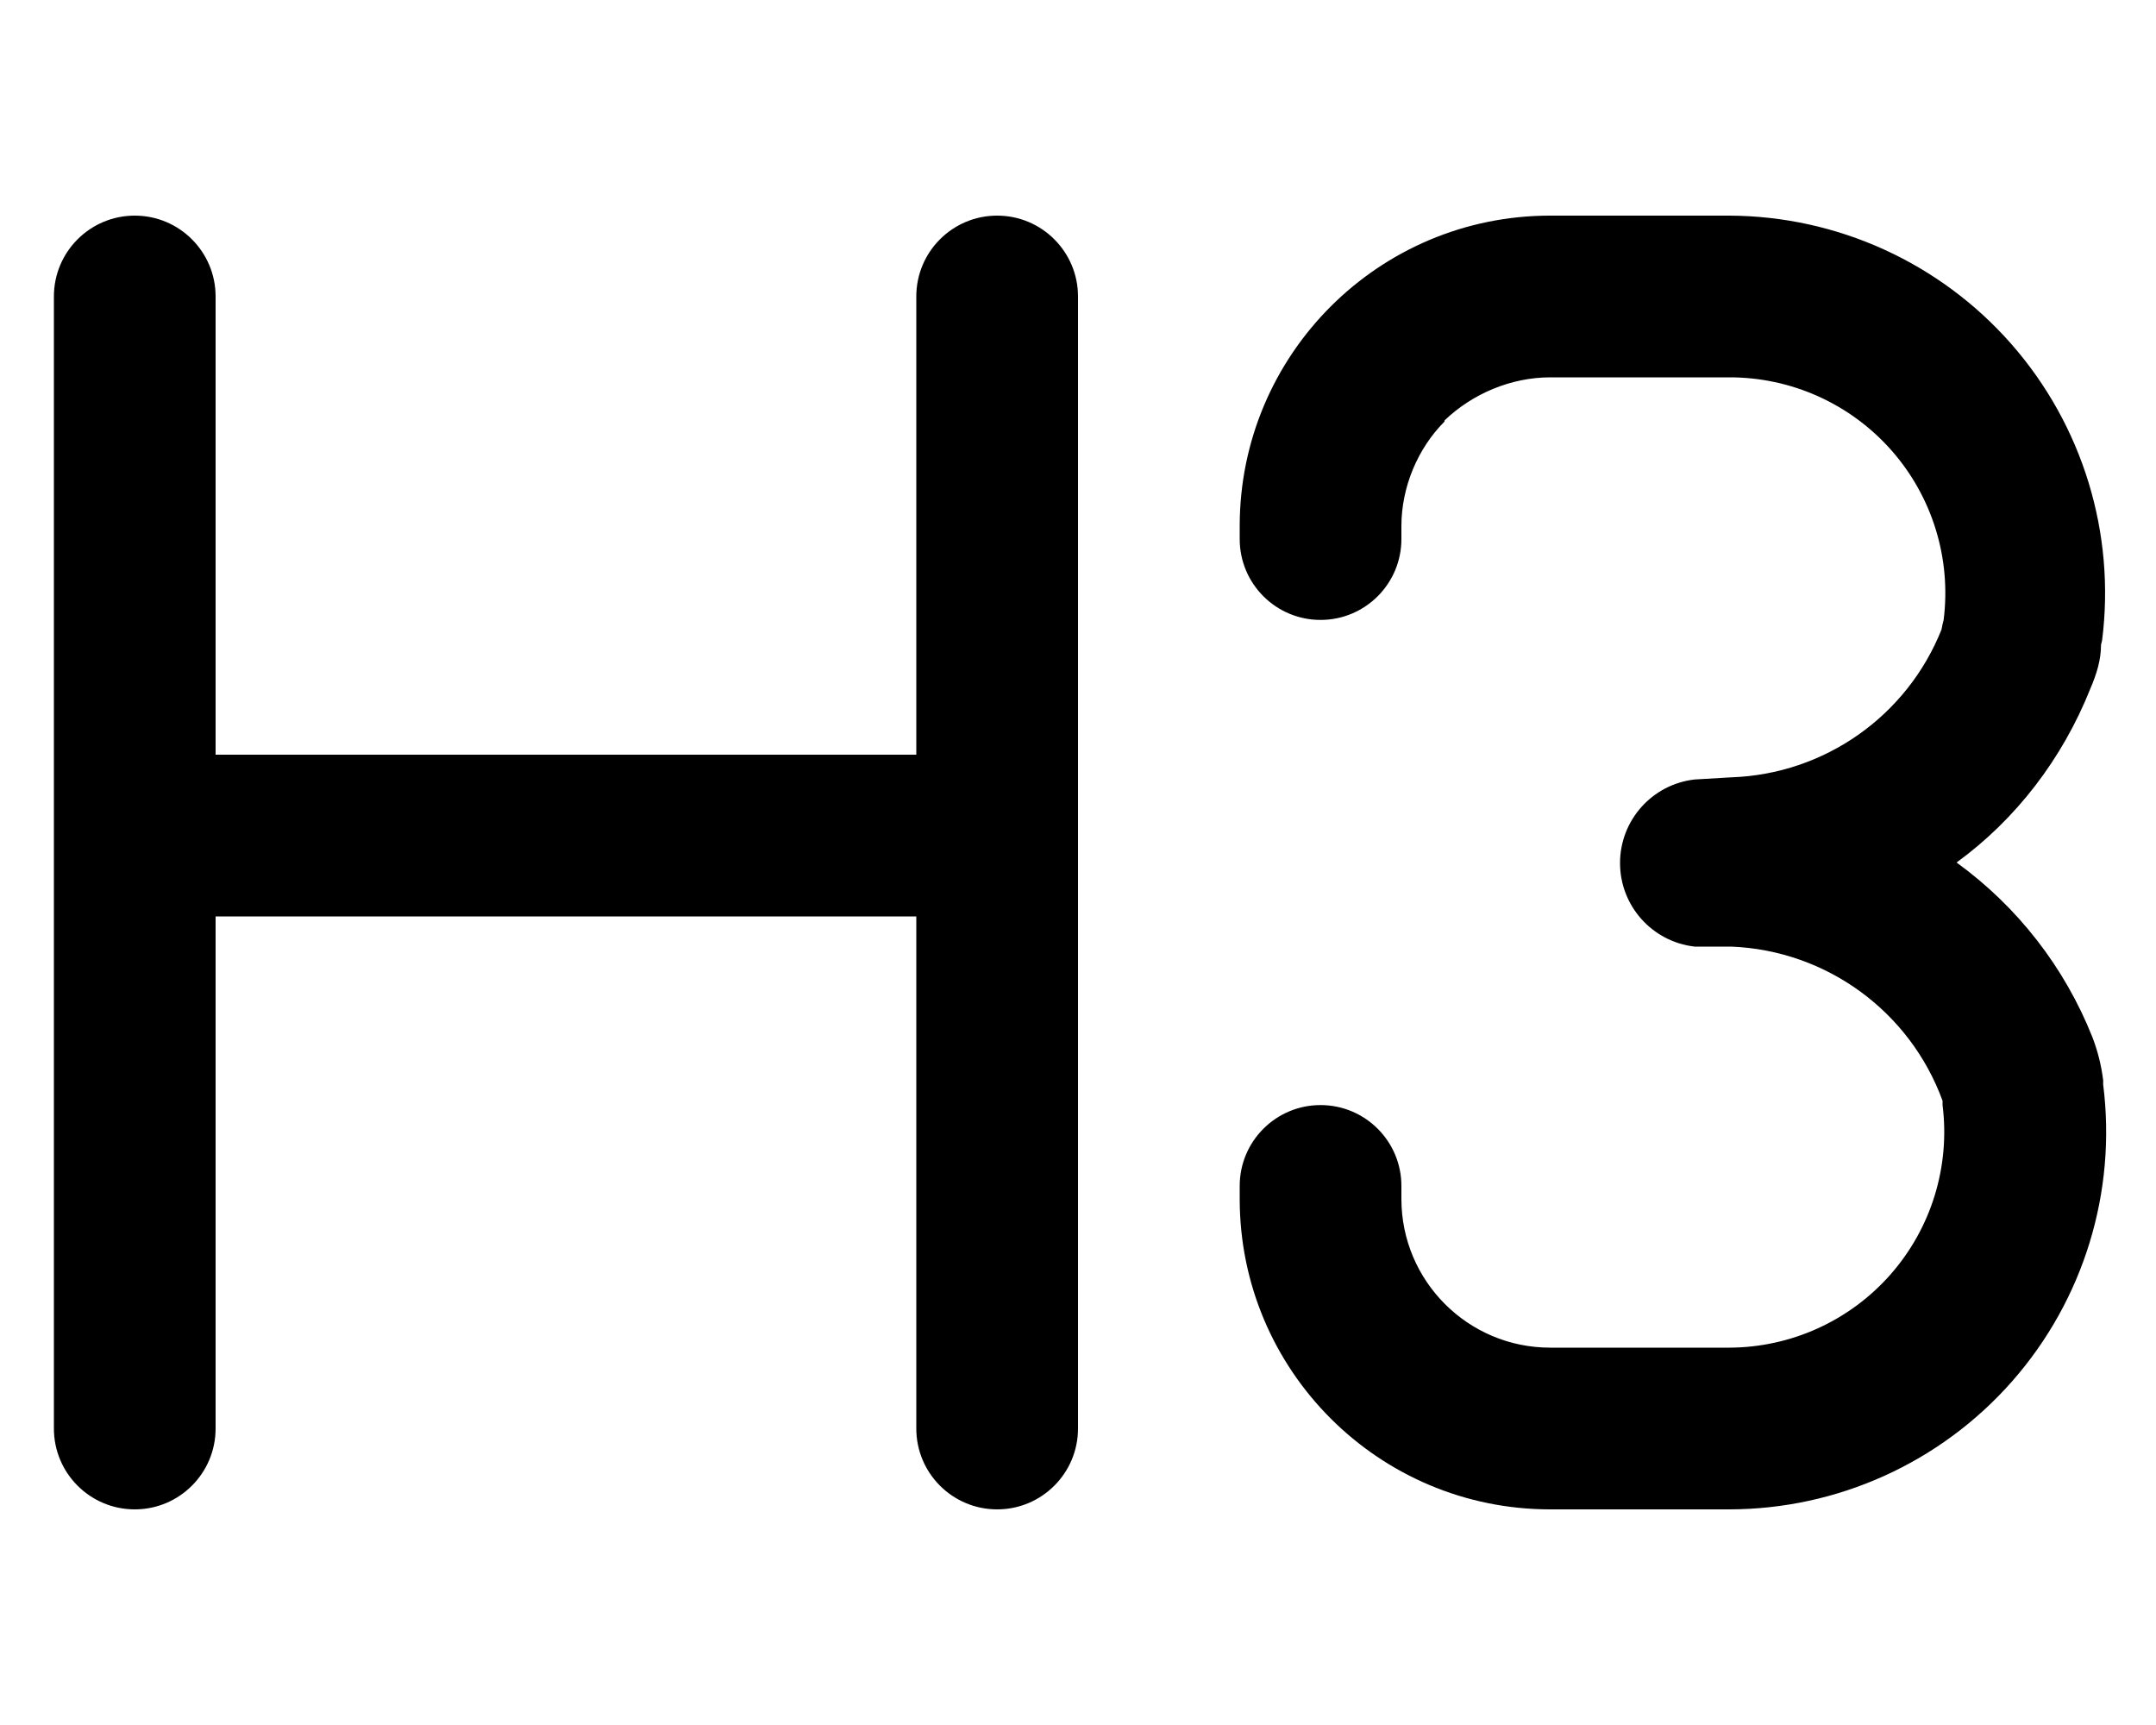
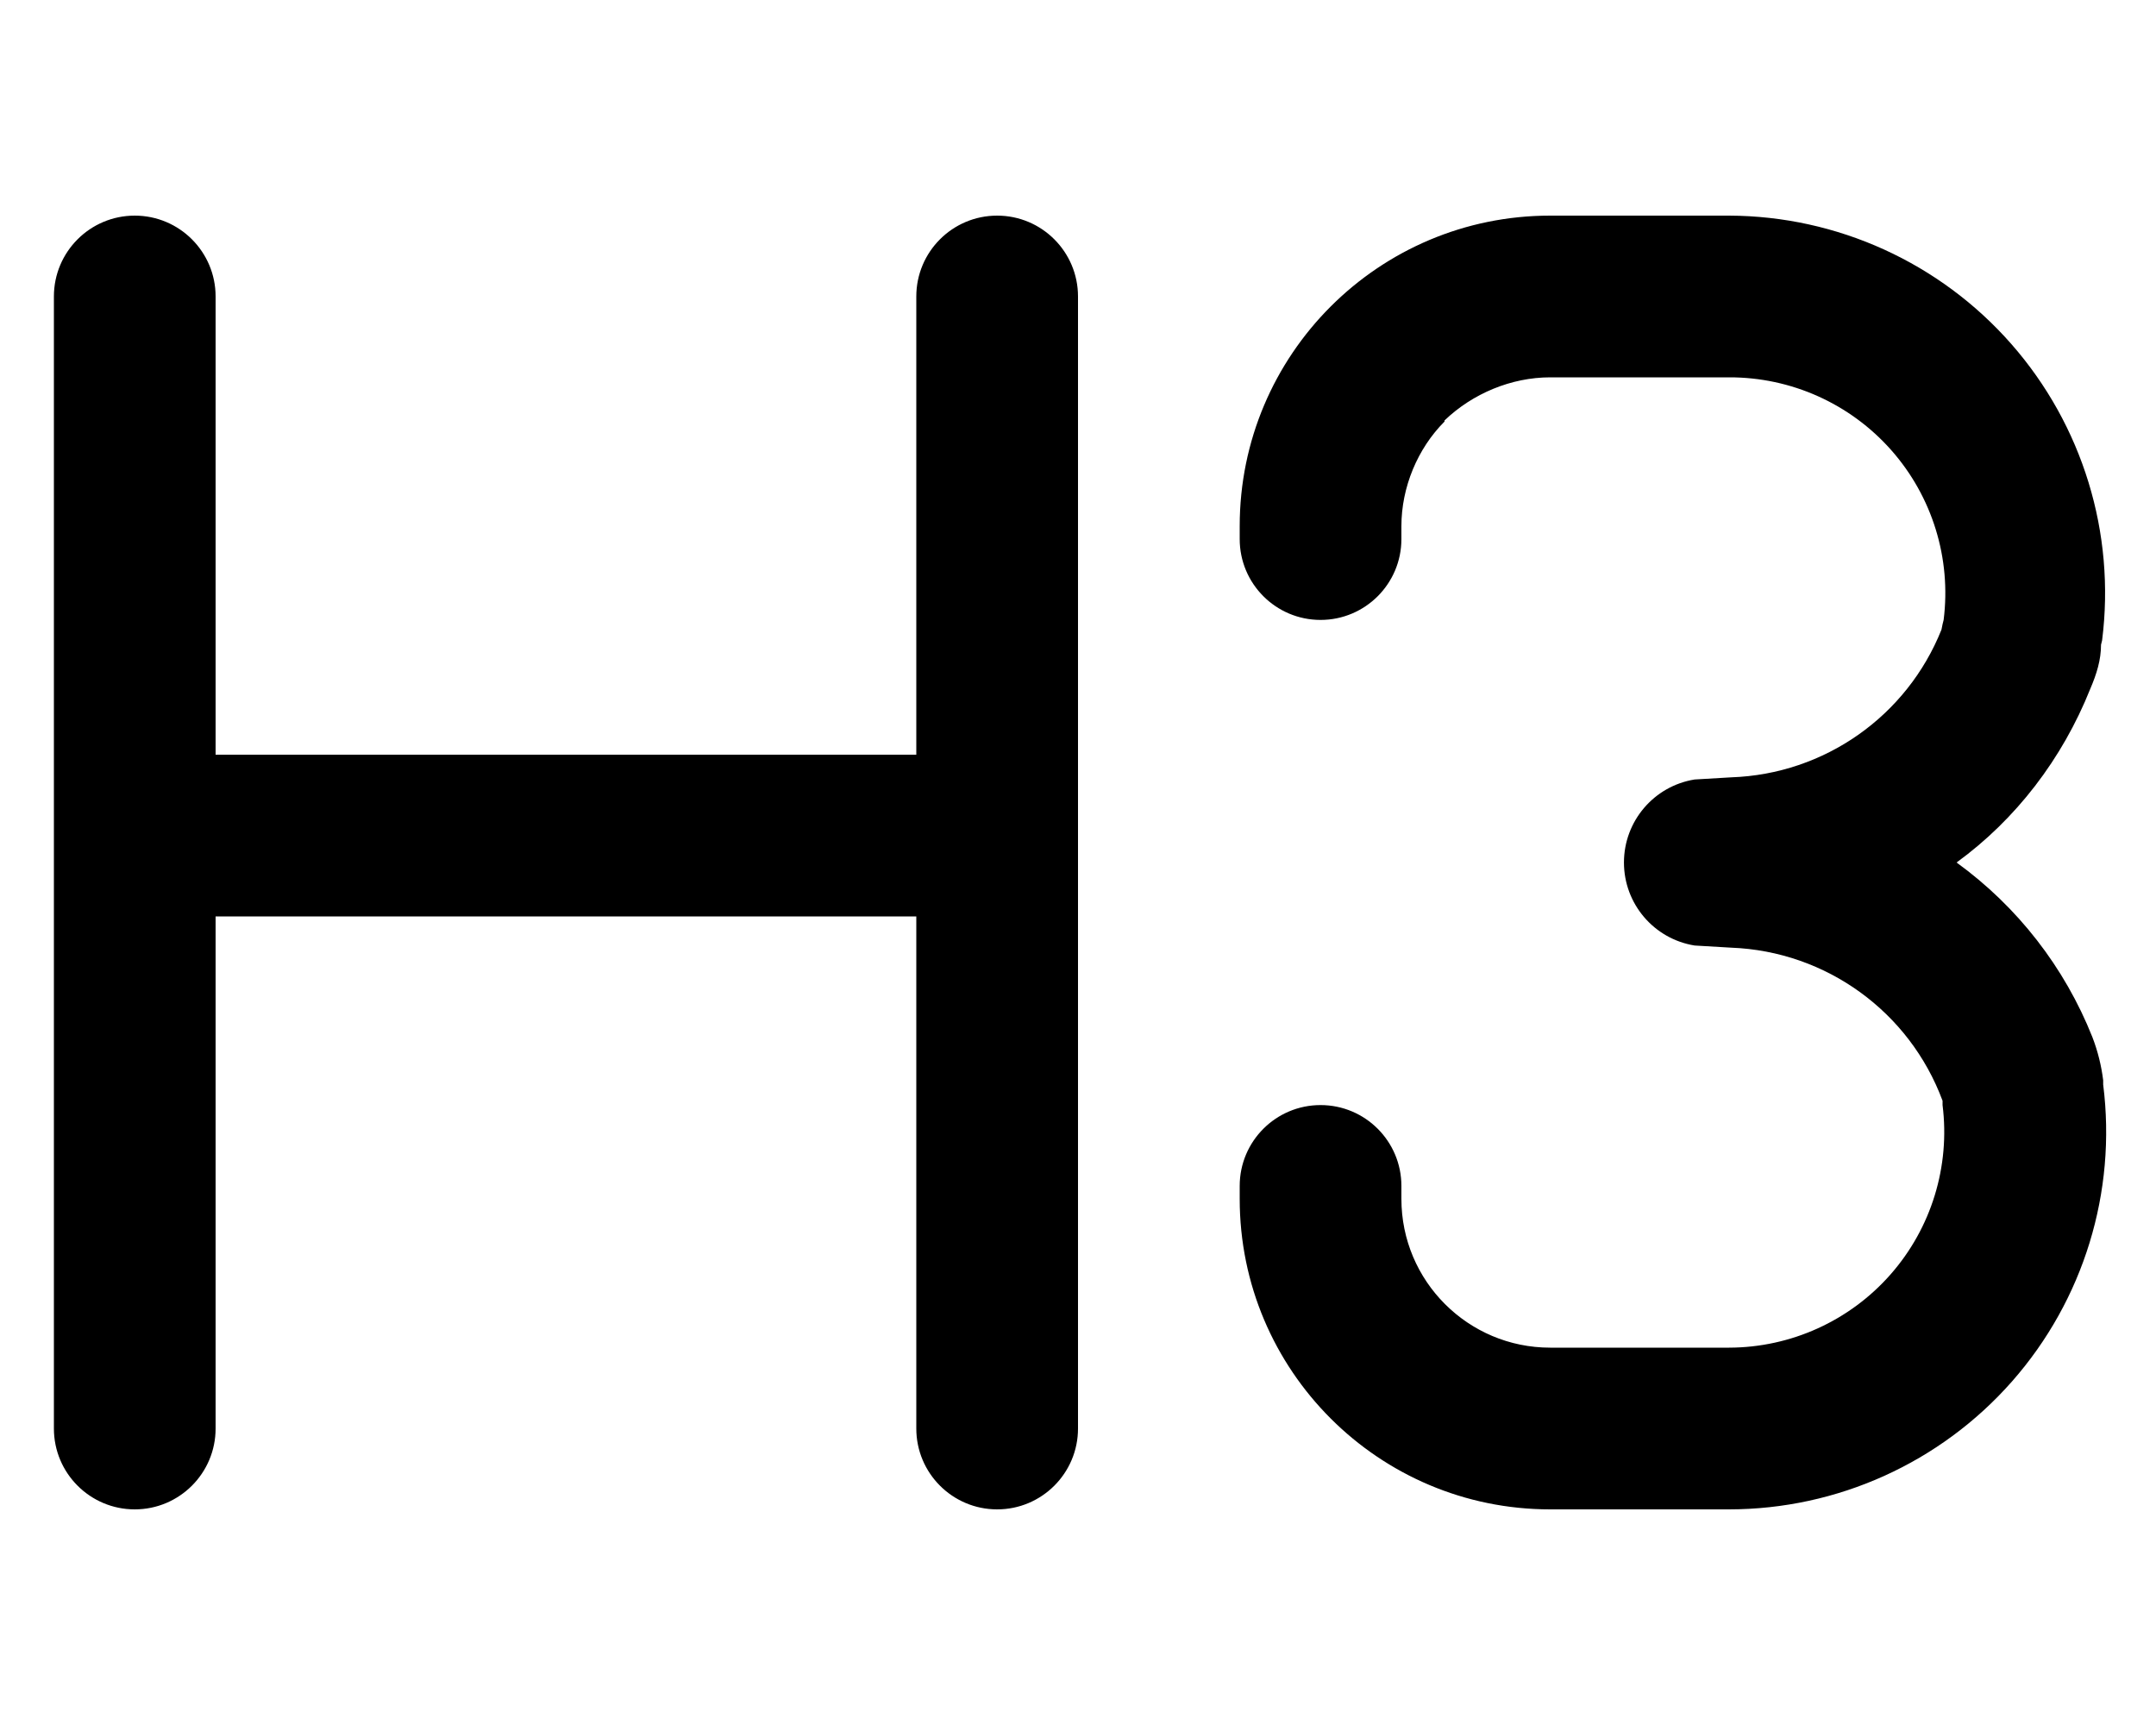
<svg xmlns="http://www.w3.org/2000/svg" viewBox="0 0 20 16" fill="currentColor">
-   <path d="M1.25 2a.75.75 0 0 0-.75.75v10.5a.75.75 0 0 0 1.5 0V8.5h6.5v4.75a.75.75 0 0 0 1.5 0V2.75a.75.75 0 0 0-1.5 0V7H2V2.75A.75.75 0 0 0 1.25 2ZM13.4 3.9c.26-.25.62-.4.98-.4h1.66a2 2 0 0 1 1.99 2.25l-.01.04-.01.05a2.18 2.18 0 0 1-1.95 1.37l-.34.02a.78.78 0 0 0 0 1.55h.34a2.18 2.18 0 0 1 1.96 1.43v.04a2 2 0 0 1-1.98 2.25h-1.66A1.38 1.38 0 0 1 13 11.12V11a.75.75 0 0 0-1.5 0v.12A2.88 2.88 0 0 0 14.38 14h1.66a3.5 3.5 0 0 0 3.47-3.94v-.04a1.69 1.69 0 0 0-.1-.4A3.68 3.68 0 0 0 18.15 8c.55-.4.98-.96 1.24-1.61.06-.14.1-.27.1-.41l.01-.04A3.5 3.5 0 0 0 16.04 2h-1.66a2.88 2.88 0 0 0-2.88 2.88V5A.75.75 0 0 0 13 5v-.12c0-.36.15-.72.4-.97Z" />
+   <path d="M1.25 2a.75.75 0 0 0-.75.75v10.5a.75.75 0 0 0 1.5 0V8.5h6.5v4.75a.75.75 0 0 0 1.5 0V2.75a.75.75 0 0 0-1.5 0V7H2V2.75A.75.75 0 0 0 1.25 2ZM13.4 3.9c.26-.25.62-.4.98-.4h1.66a2 2 0 0 1 1.99 2.25l-.01.04-.01.05a2.18 2.18 0 0 1-1.95 1.37l-.34.02a.78.78 0 0 0 0 1.54l.34.02a2.18 2.18 0 0 1 1.96 1.42v.04a2 2 0 0 1-1.98 2.25h-1.66A1.38 1.38 0 0 1 13 11.12V11a.75.75 0 0 0-1.5 0v.12A2.88 2.88 0 0 0 14.38 14h1.66a3.5 3.5 0 0 0 3.47-3.94v-.04a1.69 1.69 0 0 0-.1-.4A3.68 3.68 0 0 0 18.15 8c.55-.4.98-.96 1.24-1.61.06-.14.1-.27.1-.41l.01-.04A3.5 3.5 0 0 0 16.04 2h-1.66a2.88 2.88 0 0 0-2.88 2.88V5A.75.75 0 0 0 13 5v-.12c0-.36.15-.72.4-.97Z" />
</svg>
